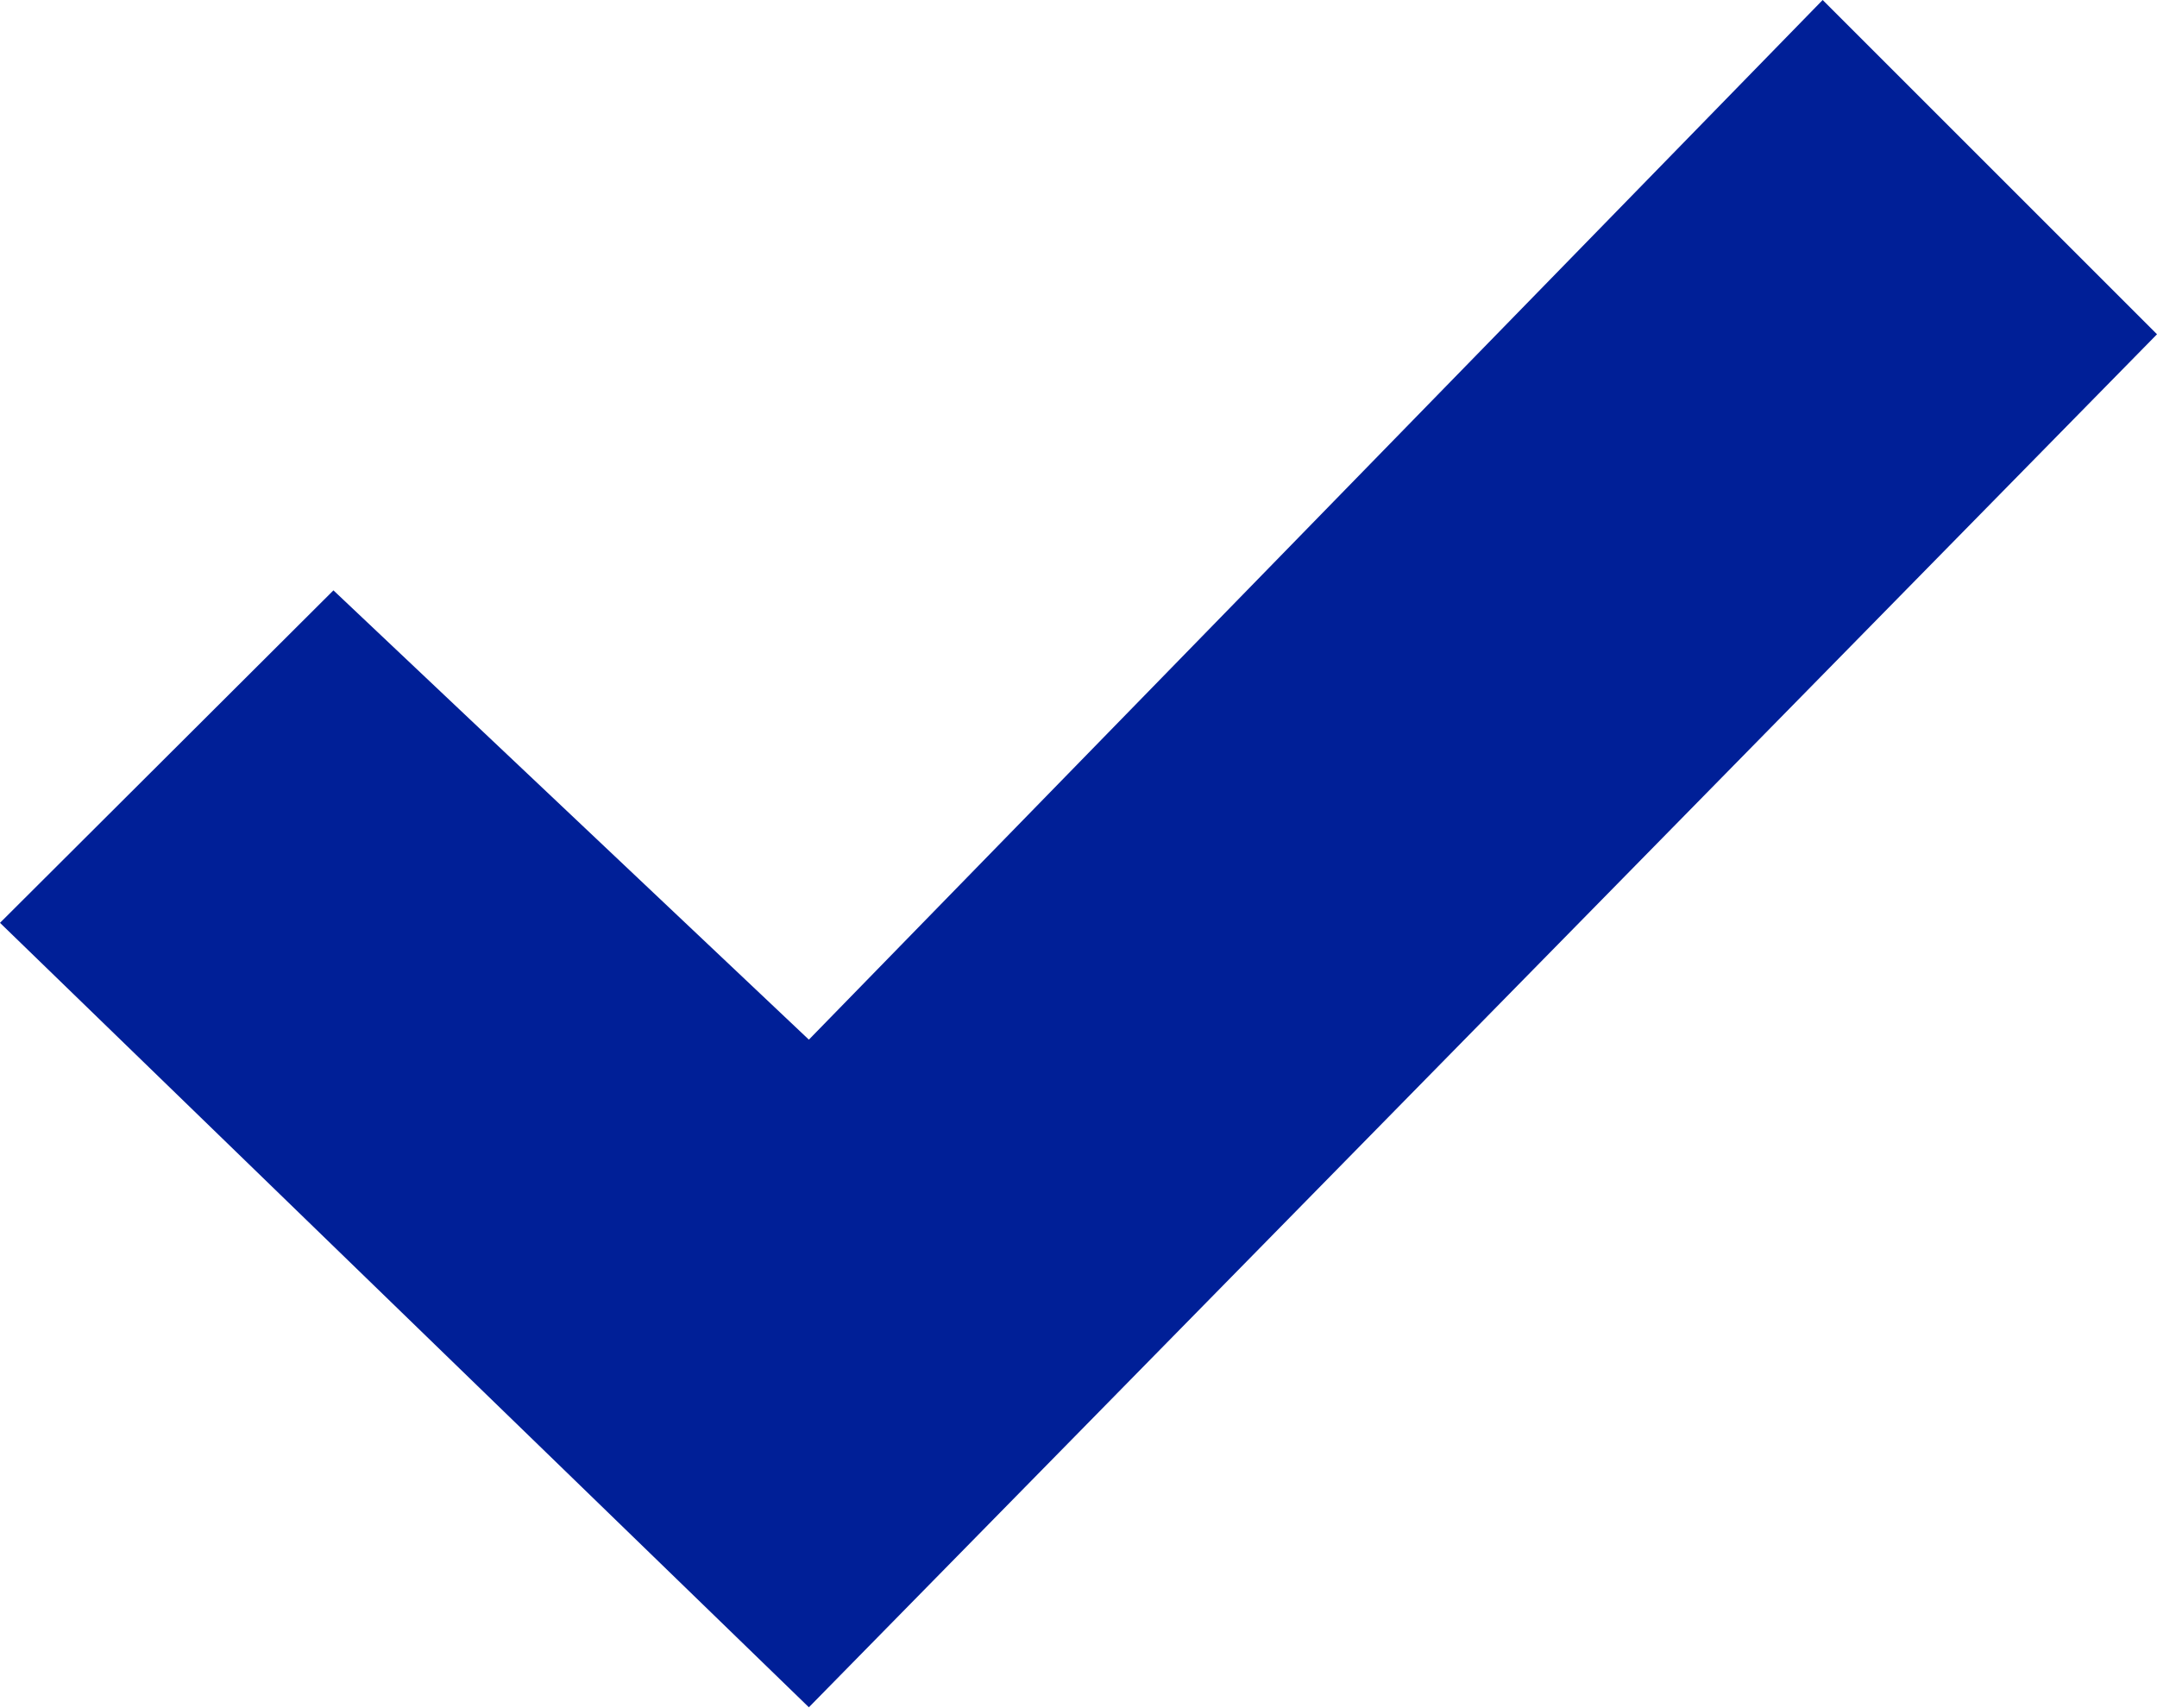
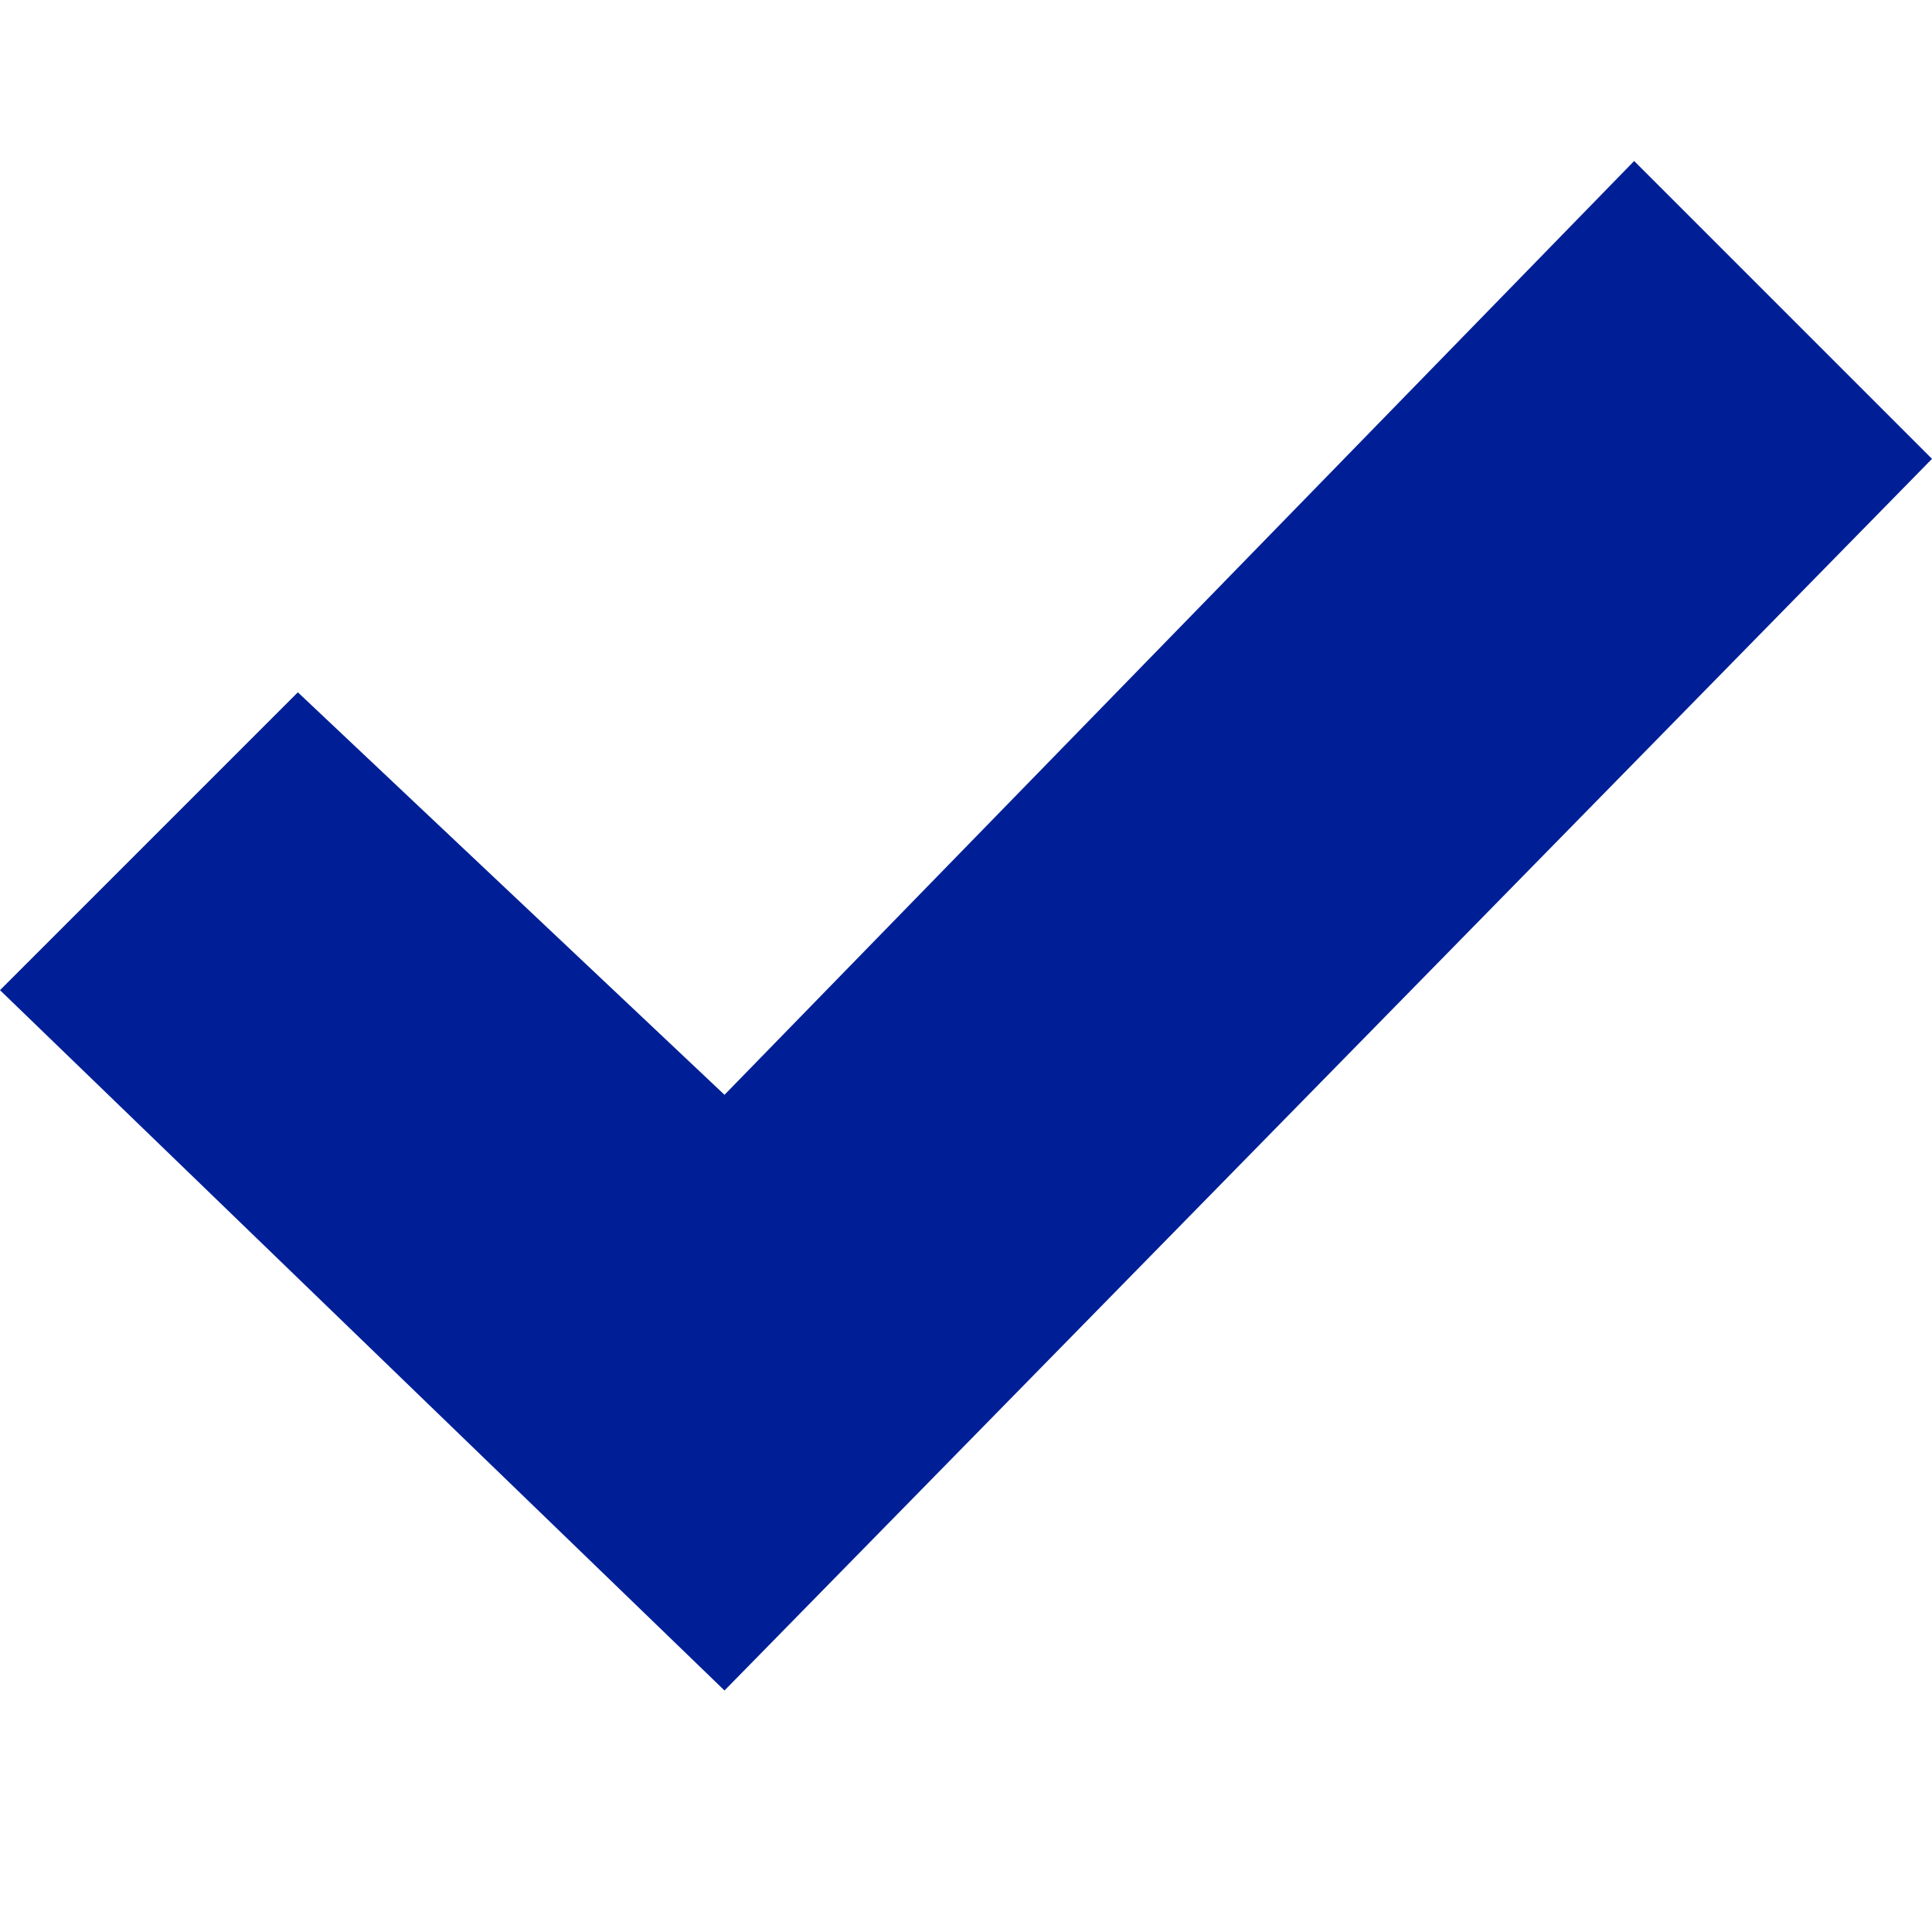
- <svg xmlns="http://www.w3.org/2000/svg" id="Layer_1" data-name="Layer 1" viewBox="0 0 24 19">
-   <defs>
-     <style>.cls-1{fill:#001f97;}</style>
-   </defs>
-   <path class="cls-1" d="M20.28,2,9,13.57l-5.29-5L0,12.27,9,21,24,5.72Z" transform="translate(0 -2)" />
+ <svg xmlns="http://www.w3.org/2000/svg" version="1.1" id="Layer_1" x="0px" y="0px" viewBox="0 0 24 24" style="enable-background:new 0 0 24 24;" xml:space="preserve">
+   <style type="text/css">
+ 	.st0{fill:#001F97;}
+ </style>
+   <path class="st0" d="M20.3,2L9,13.6l-5.3-5L0,12.3L9,21L24,5.7L20.3,2z" />
</svg>
